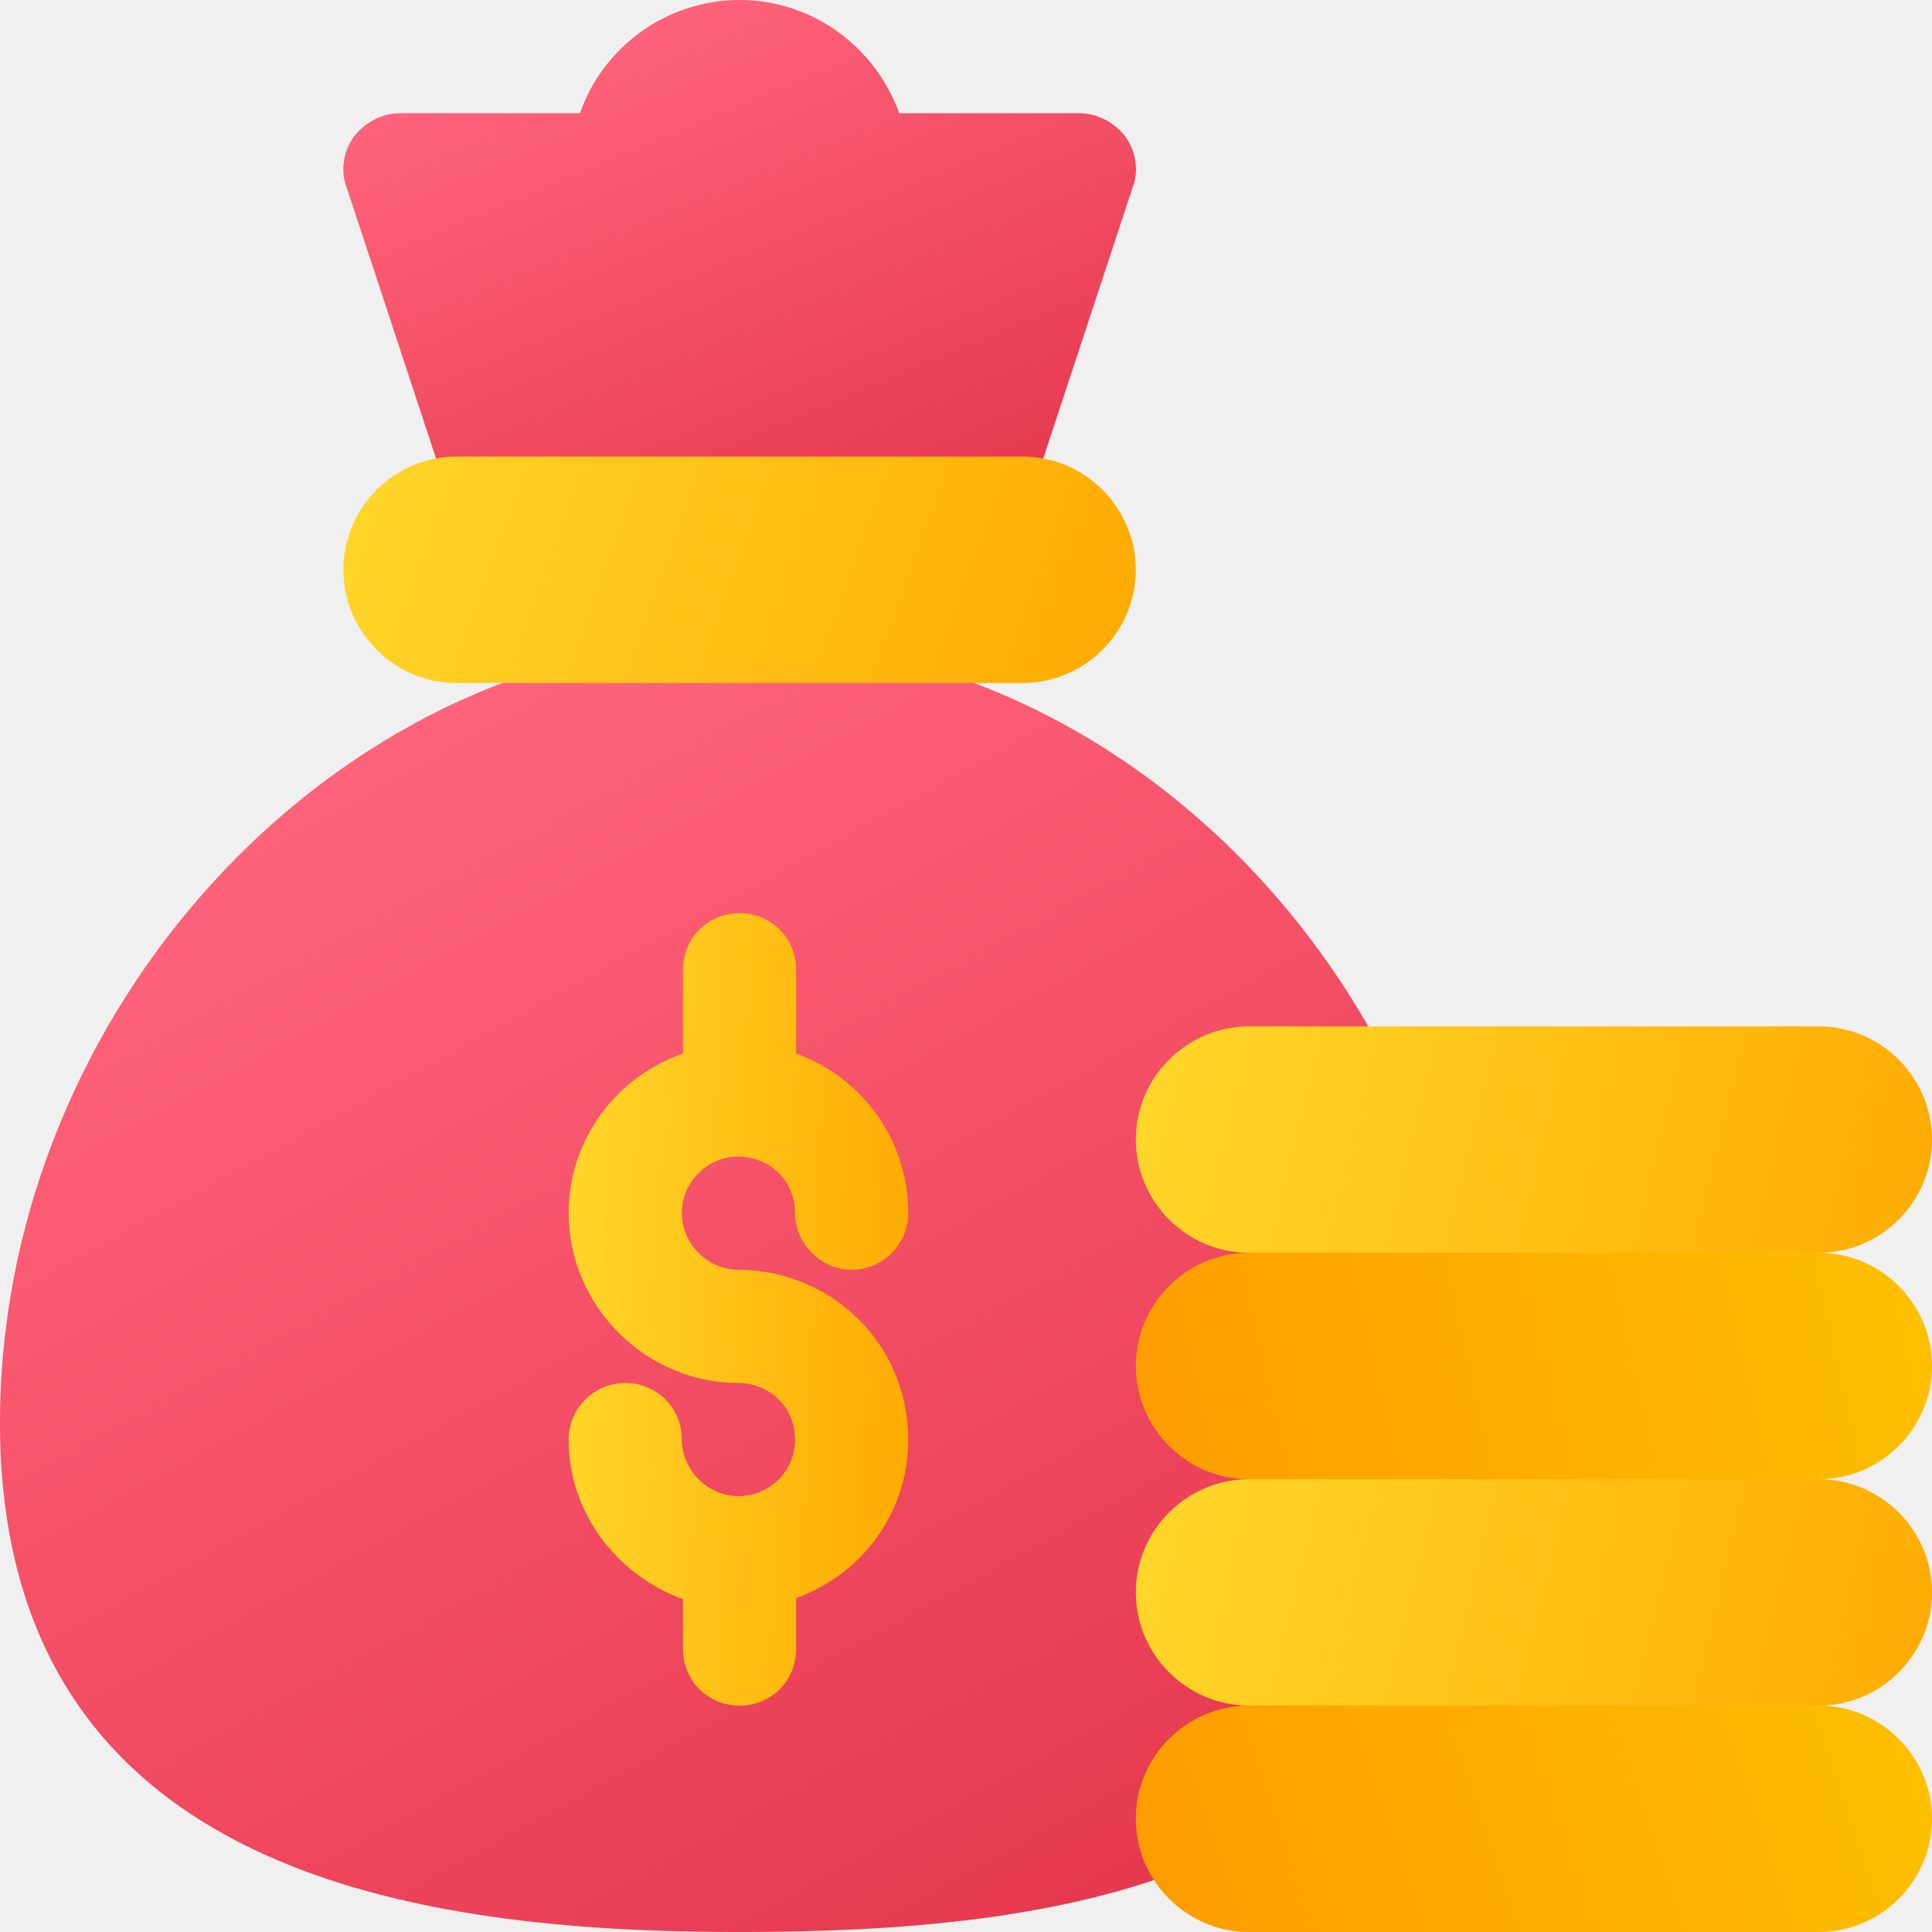
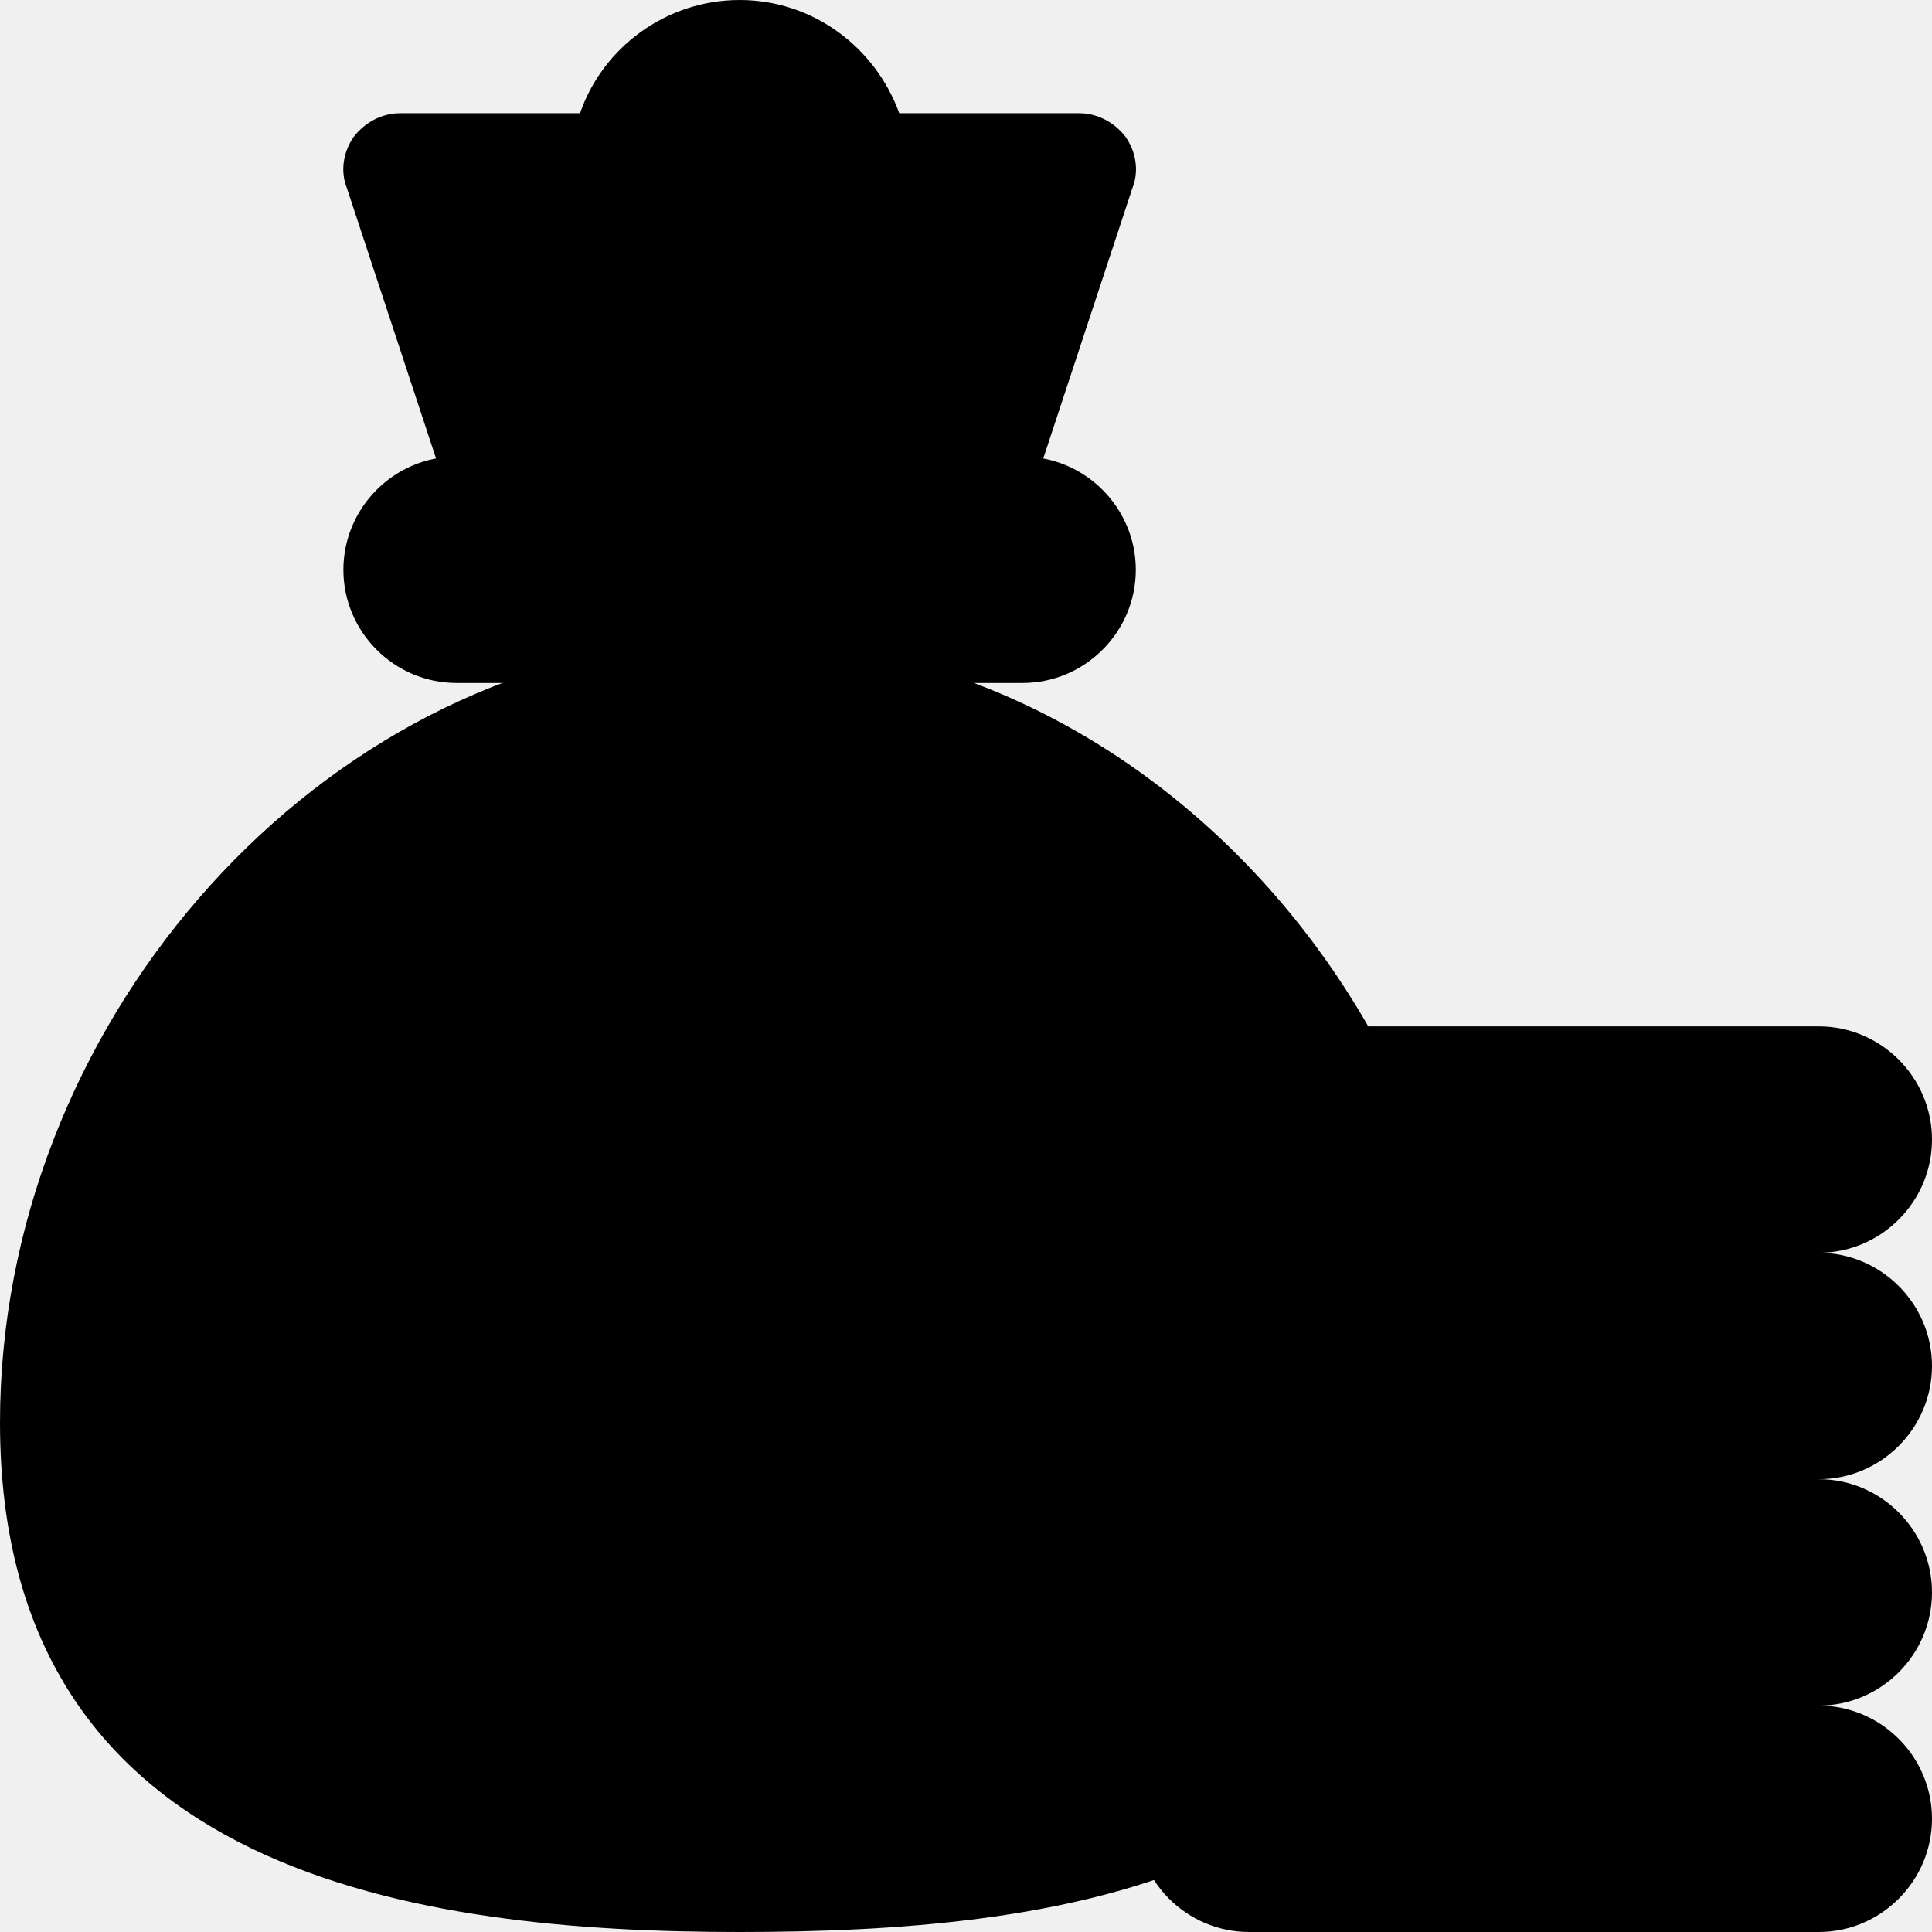
<svg xmlns="http://www.w3.org/2000/svg" width="92" height="92" viewBox="0 0 92 92" fill="none">
-   <g clip-path="url(#clip0)">
+   <g clipPath="url(#clip0)">
    <path d="M35.219 30.475C34.303 30.475 33.332 30.475 32.361 30.583H32.2C14.519 32.254 0 49.037 0 67.742C0 89.467 20.179 92 35.219 92C50.151 92 67.562 89.736 69.988 71.893C72.522 50.977 55.919 30.475 35.219 30.475Z" fill="url(#paint0_linear)" />
    <path d="M53.926 8.949L48.536 25.3H21.907L16.516 8.949C16.192 8.14 16.354 7.223 16.839 6.523C17.378 5.822 18.187 5.391 19.05 5.391H27.621C28.699 2.264 31.718 0 35.221 0C38.725 0 41.69 2.264 42.822 5.391H51.393C52.256 5.391 53.065 5.822 53.604 6.523C54.089 7.223 54.251 8.14 53.926 8.949Z" fill="url(#paint1_linear)" />
    <path d="M43.25 68.551C43.25 72.055 41.04 74.966 37.913 76.098V78.523C37.913 80.033 36.728 81.219 35.218 81.219C33.708 81.219 32.523 80.033 32.523 78.523V76.152C29.396 75.019 27.078 72.055 27.078 68.551C27.078 67.042 28.318 65.856 29.773 65.856C31.283 65.856 32.469 67.042 32.469 68.551C32.469 70.007 33.708 71.246 35.164 71.246H35.218C36.728 71.192 37.859 70.007 37.859 68.551C37.859 67.042 36.728 65.909 35.218 65.856H35.164C30.744 65.856 27.078 62.189 27.078 57.77C27.078 54.212 29.396 51.247 32.523 50.169V46.18C32.523 44.67 33.708 43.484 35.218 43.484C36.728 43.484 37.913 44.67 37.913 46.18V50.169C41.04 51.301 43.25 54.266 43.25 57.77C43.25 59.225 42.065 60.465 40.555 60.465C39.099 60.465 37.859 59.225 37.859 57.77C37.859 56.26 36.728 55.128 35.218 55.074H35.164C33.708 55.074 32.469 56.26 32.469 57.77C32.469 59.225 33.708 60.465 35.164 60.465H35.218C39.693 60.519 43.25 64.077 43.25 68.551Z" fill="url(#paint2_linear)" />
    <path d="M92 54.266C92 57.23 89.574 59.656 86.609 59.656L72.953 65.047L59.477 59.656C56.512 59.656 54.086 57.23 54.086 54.266C54.086 51.301 56.512 48.875 59.477 48.875H86.609C89.574 48.875 92 51.301 92 54.266Z" fill="url(#paint3_linear)" />
    <path d="M92 65.047C92 68.012 89.574 70.438 86.609 70.438L72.953 75.828L59.477 70.438C56.512 70.438 54.086 68.012 54.086 65.047C54.086 62.082 56.512 59.656 59.477 59.656H86.609C89.574 59.656 92 62.082 92 65.047Z" fill="url(#paint4_linear)" />
    <path d="M92 75.828C92 78.793 89.574 81.219 86.609 81.219L72.953 86.609L59.477 81.219C56.512 81.219 54.086 78.793 54.086 75.828C54.086 72.863 56.512 70.438 59.477 70.438H86.609C89.574 70.438 92 72.863 92 75.828Z" fill="url(#paint5_linear)" />
    <path d="M92 86.609C92 89.574 89.574 92 86.609 92H59.477C56.512 92 54.086 89.574 54.086 86.609C54.086 83.644 56.512 81.219 59.477 81.219H86.609C89.574 81.219 92 83.644 92 86.609Z" fill="url(#paint6_linear)" />
    <path d="M54.086 27.133C54.086 30.098 51.66 32.523 48.695 32.523H21.742C18.777 32.523 16.352 30.098 16.352 27.133C16.352 24.168 18.777 21.742 21.742 21.742H48.695C51.66 21.742 54.086 24.168 54.086 27.133Z" fill="url(#paint7_linear)" />
  </g>
  <defs>
    <linearGradient id="paint0_linear" x1="17.969" y1="35.938" x2="48.785" y2="92" gradientUnits="userSpaceOnUse">
-       <stop stop-color="#FF637B" />
-       <stop offset="1" stop-color="#E63950" />
+       <stop stopColor="#FF637B" />
+       <stop offset="1" stopColor="#E63950" />
    </linearGradient>
    <linearGradient id="paint1_linear" x1="26.004" y1="2.246" x2="36.733" y2="27.753" gradientUnits="userSpaceOnUse">
-       <stop stop-color="#FF637B" />
-       <stop offset="1" stop-color="#E63950" />
+       <stop stopColor="#FF637B" />
+       <stop offset="1" stopColor="#E63950" />
    </linearGradient>
    <linearGradient id="paint2_linear" x1="26.077" y1="43.484" x2="45.423" y2="44.334" gradientUnits="userSpaceOnUse">
-       <stop stop-color="#FFDA2D" />
-       <stop offset="1" stop-color="#FFA800" />
+       <stop stopColor="#FFDA2D" />
+       <stop offset="1" stopColor="#FFA800" />
    </linearGradient>
    <linearGradient id="paint3_linear" x1="51.739" y1="48.875" x2="94.701" y2="59.199" gradientUnits="userSpaceOnUse">
-       <stop stop-color="#FFDA2D" />
-       <stop offset="1" stop-color="#FFA800" />
+       <stop stopColor="#FFDA2D" />
+       <stop offset="1" stopColor="#FFA800" />
    </linearGradient>
    <linearGradient id="paint4_linear" x1="90.203" y1="59.656" x2="42.137" y2="70.617" gradientUnits="userSpaceOnUse">
-       <stop stop-color="#FDBF00" />
-       <stop offset="1" stop-color="#FF9100" />
+       <stop stopColor="#FDBF00" />
+       <stop offset="1" stopColor="#FF9100" />
    </linearGradient>
    <linearGradient id="paint5_linear" x1="51.739" y1="70.438" x2="94.701" y2="80.761" gradientUnits="userSpaceOnUse">
-       <stop stop-color="#FFDA2D" />
-       <stop offset="1" stop-color="#FFA800" />
+       <stop stopColor="#FFDA2D" />
+       <stop offset="1" stopColor="#FFA800" />
    </linearGradient>
    <linearGradient id="paint6_linear" x1="90.203" y1="81.219" x2="44.934" y2="96.703" gradientUnits="userSpaceOnUse">
-       <stop stop-color="#FDBF00" />
-       <stop offset="1" stop-color="#FF9100" />
+       <stop stopColor="#FDBF00" />
+       <stop offset="1" stopColor="#FF9100" />
    </linearGradient>
    <linearGradient id="paint7_linear" x1="14.016" y1="21.742" x2="54.086" y2="36.117" gradientUnits="userSpaceOnUse">
-       <stop stop-color="#FFDA2D" />
-       <stop offset="1" stop-color="#FFA800" />
+       <stop stopColor="#FFDA2D" />
+       <stop offset="1" stopColor="#FFA800" />
    </linearGradient>
    <clipPath id="clip0">
      <rect width="92" height="92" fill="white" />
    </clipPath>
  </defs>
</svg>
